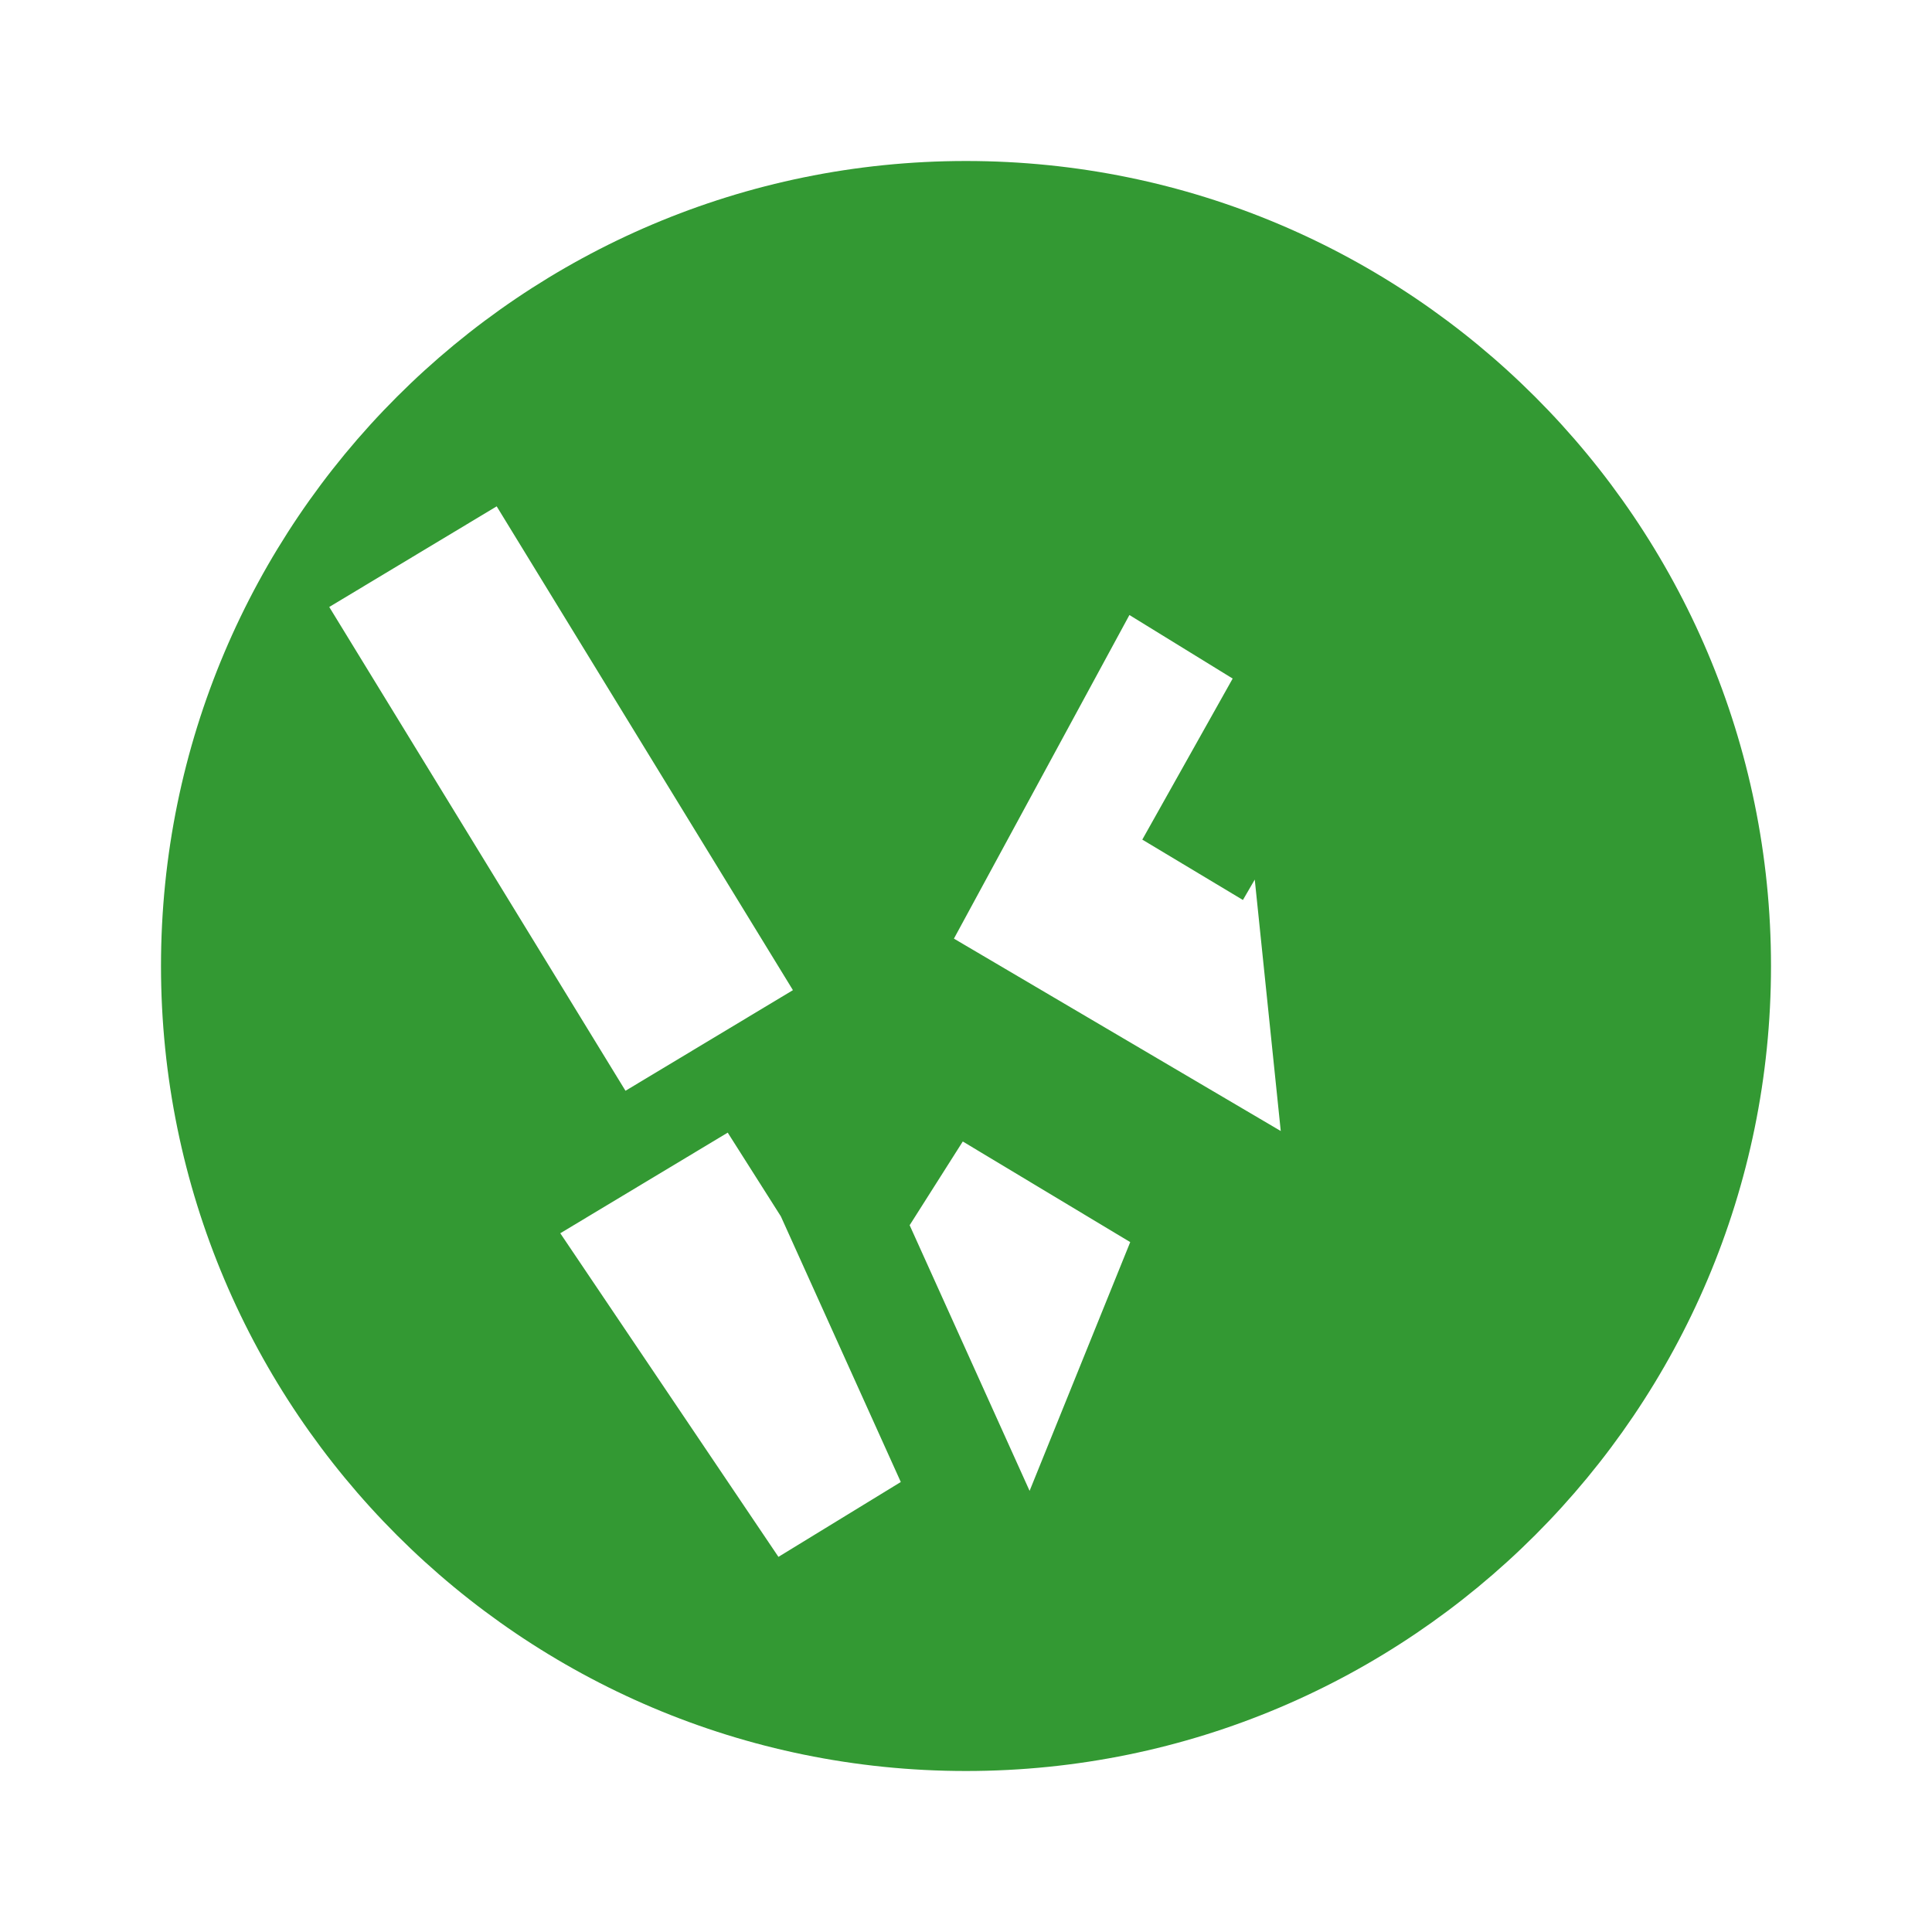
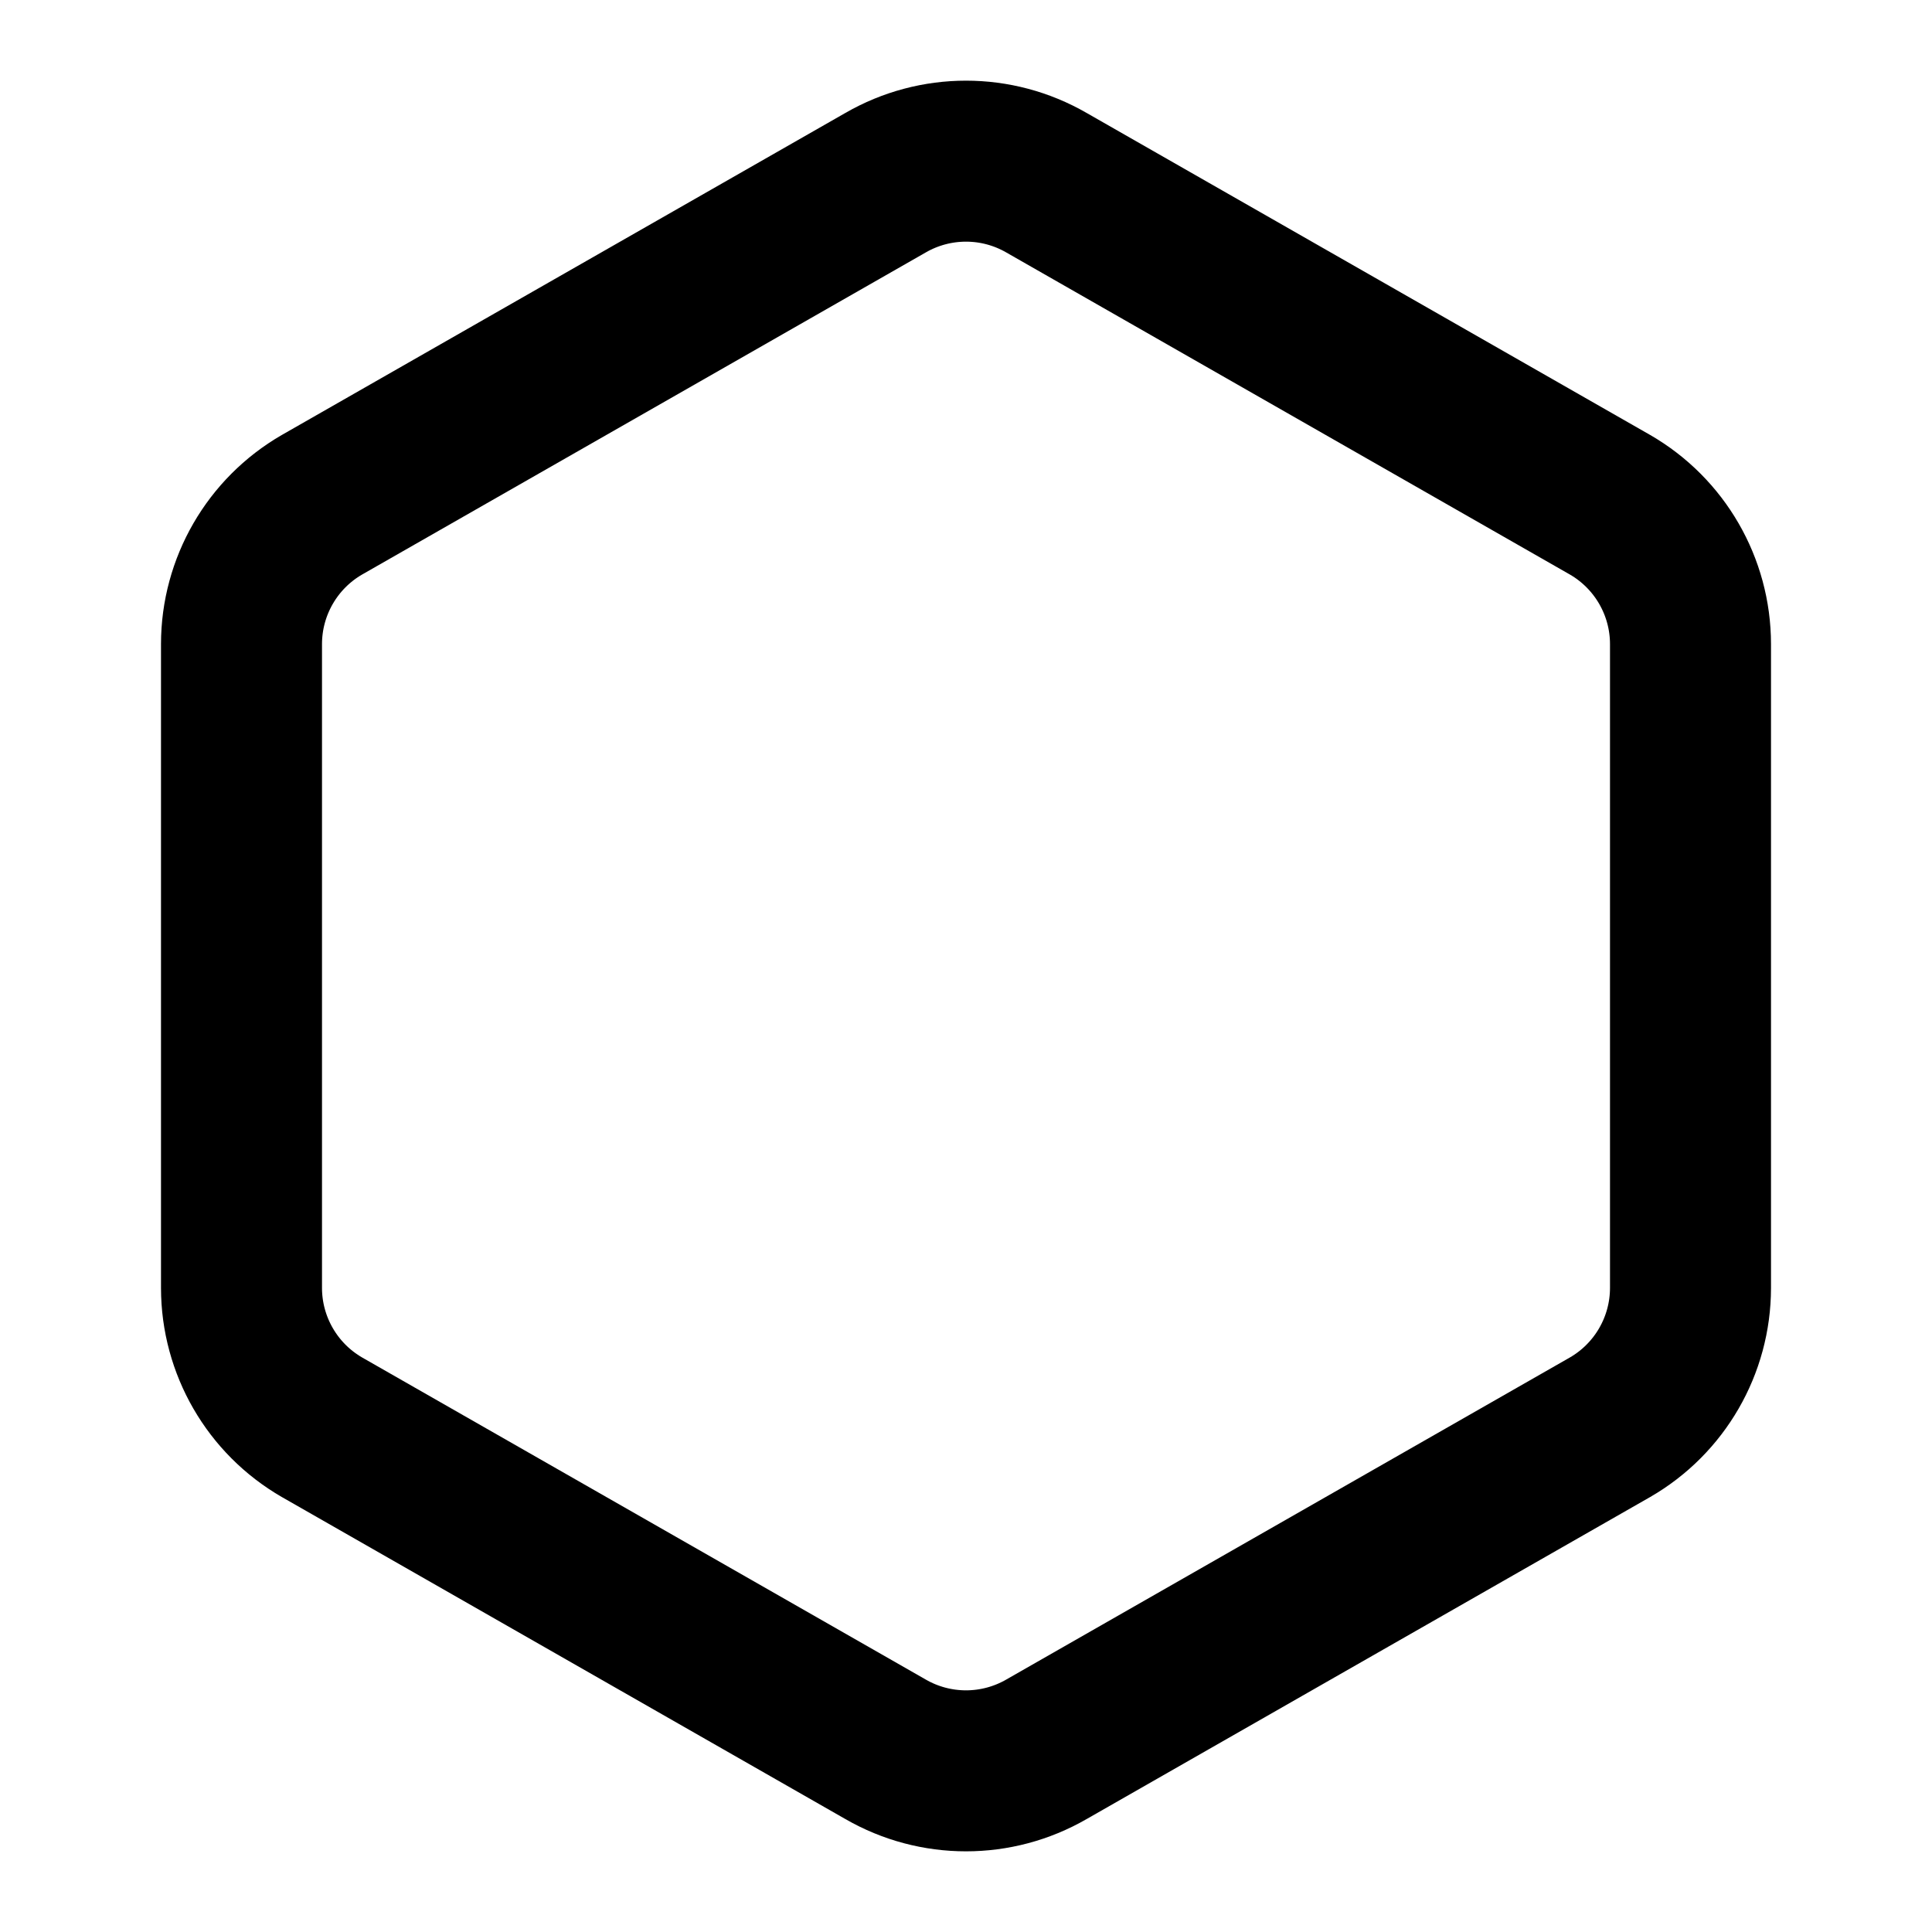
- <svg xmlns="http://www.w3.org/2000/svg" width="24" height="24" viewBox="0 0 24 24" fill="none">
-   <path d="M12 2C6.48 2 2 6.48 2 12C2 17.52 6.48 22 12 22C17.52 22 22 17.52 22 12C22 6.48 17.52 2 12 2ZM11.19 18.41L9.67 19.34L6.96 15.32L9.04 14.07L9.7 15.11L11.19 18.41ZM9.85 12.3L7.77 13.55L4.09 7.54L6.17 6.29L9.85 12.3ZM12.79 18.52L11.3 15.22L11.96 14.18L14.04 15.43L12.79 18.52ZM15.91 14.05L11.85 11.66L14.03 7.64L15.33 8.44L15.91 14.05ZM17.83 7.06L16.53 6.26L14.19 10.43L15.44 11.18L17.83 7.06Z" fill="#339933" />
+ <svg xmlns="http://www.w3.org/2000/svg" width="24" height="24" viewBox="0 0 24 24" fill="none" stroke="currentColor" stroke-width="2" stroke-linecap="round" stroke-linejoin="round" class="lucide lucide-hexagon">
+   <path d="M21 16V8a2 2 0 0 0-1-1.73l-7-4a2 2 0 0 0-2 0l-7 4A2 2 0 0 0 3 8v8a2 2 0 0 0 1 1.73l7 4a2 2 0 0 0 2 0l7-4A2 2 0 0 0 21 16z" />
</svg>
